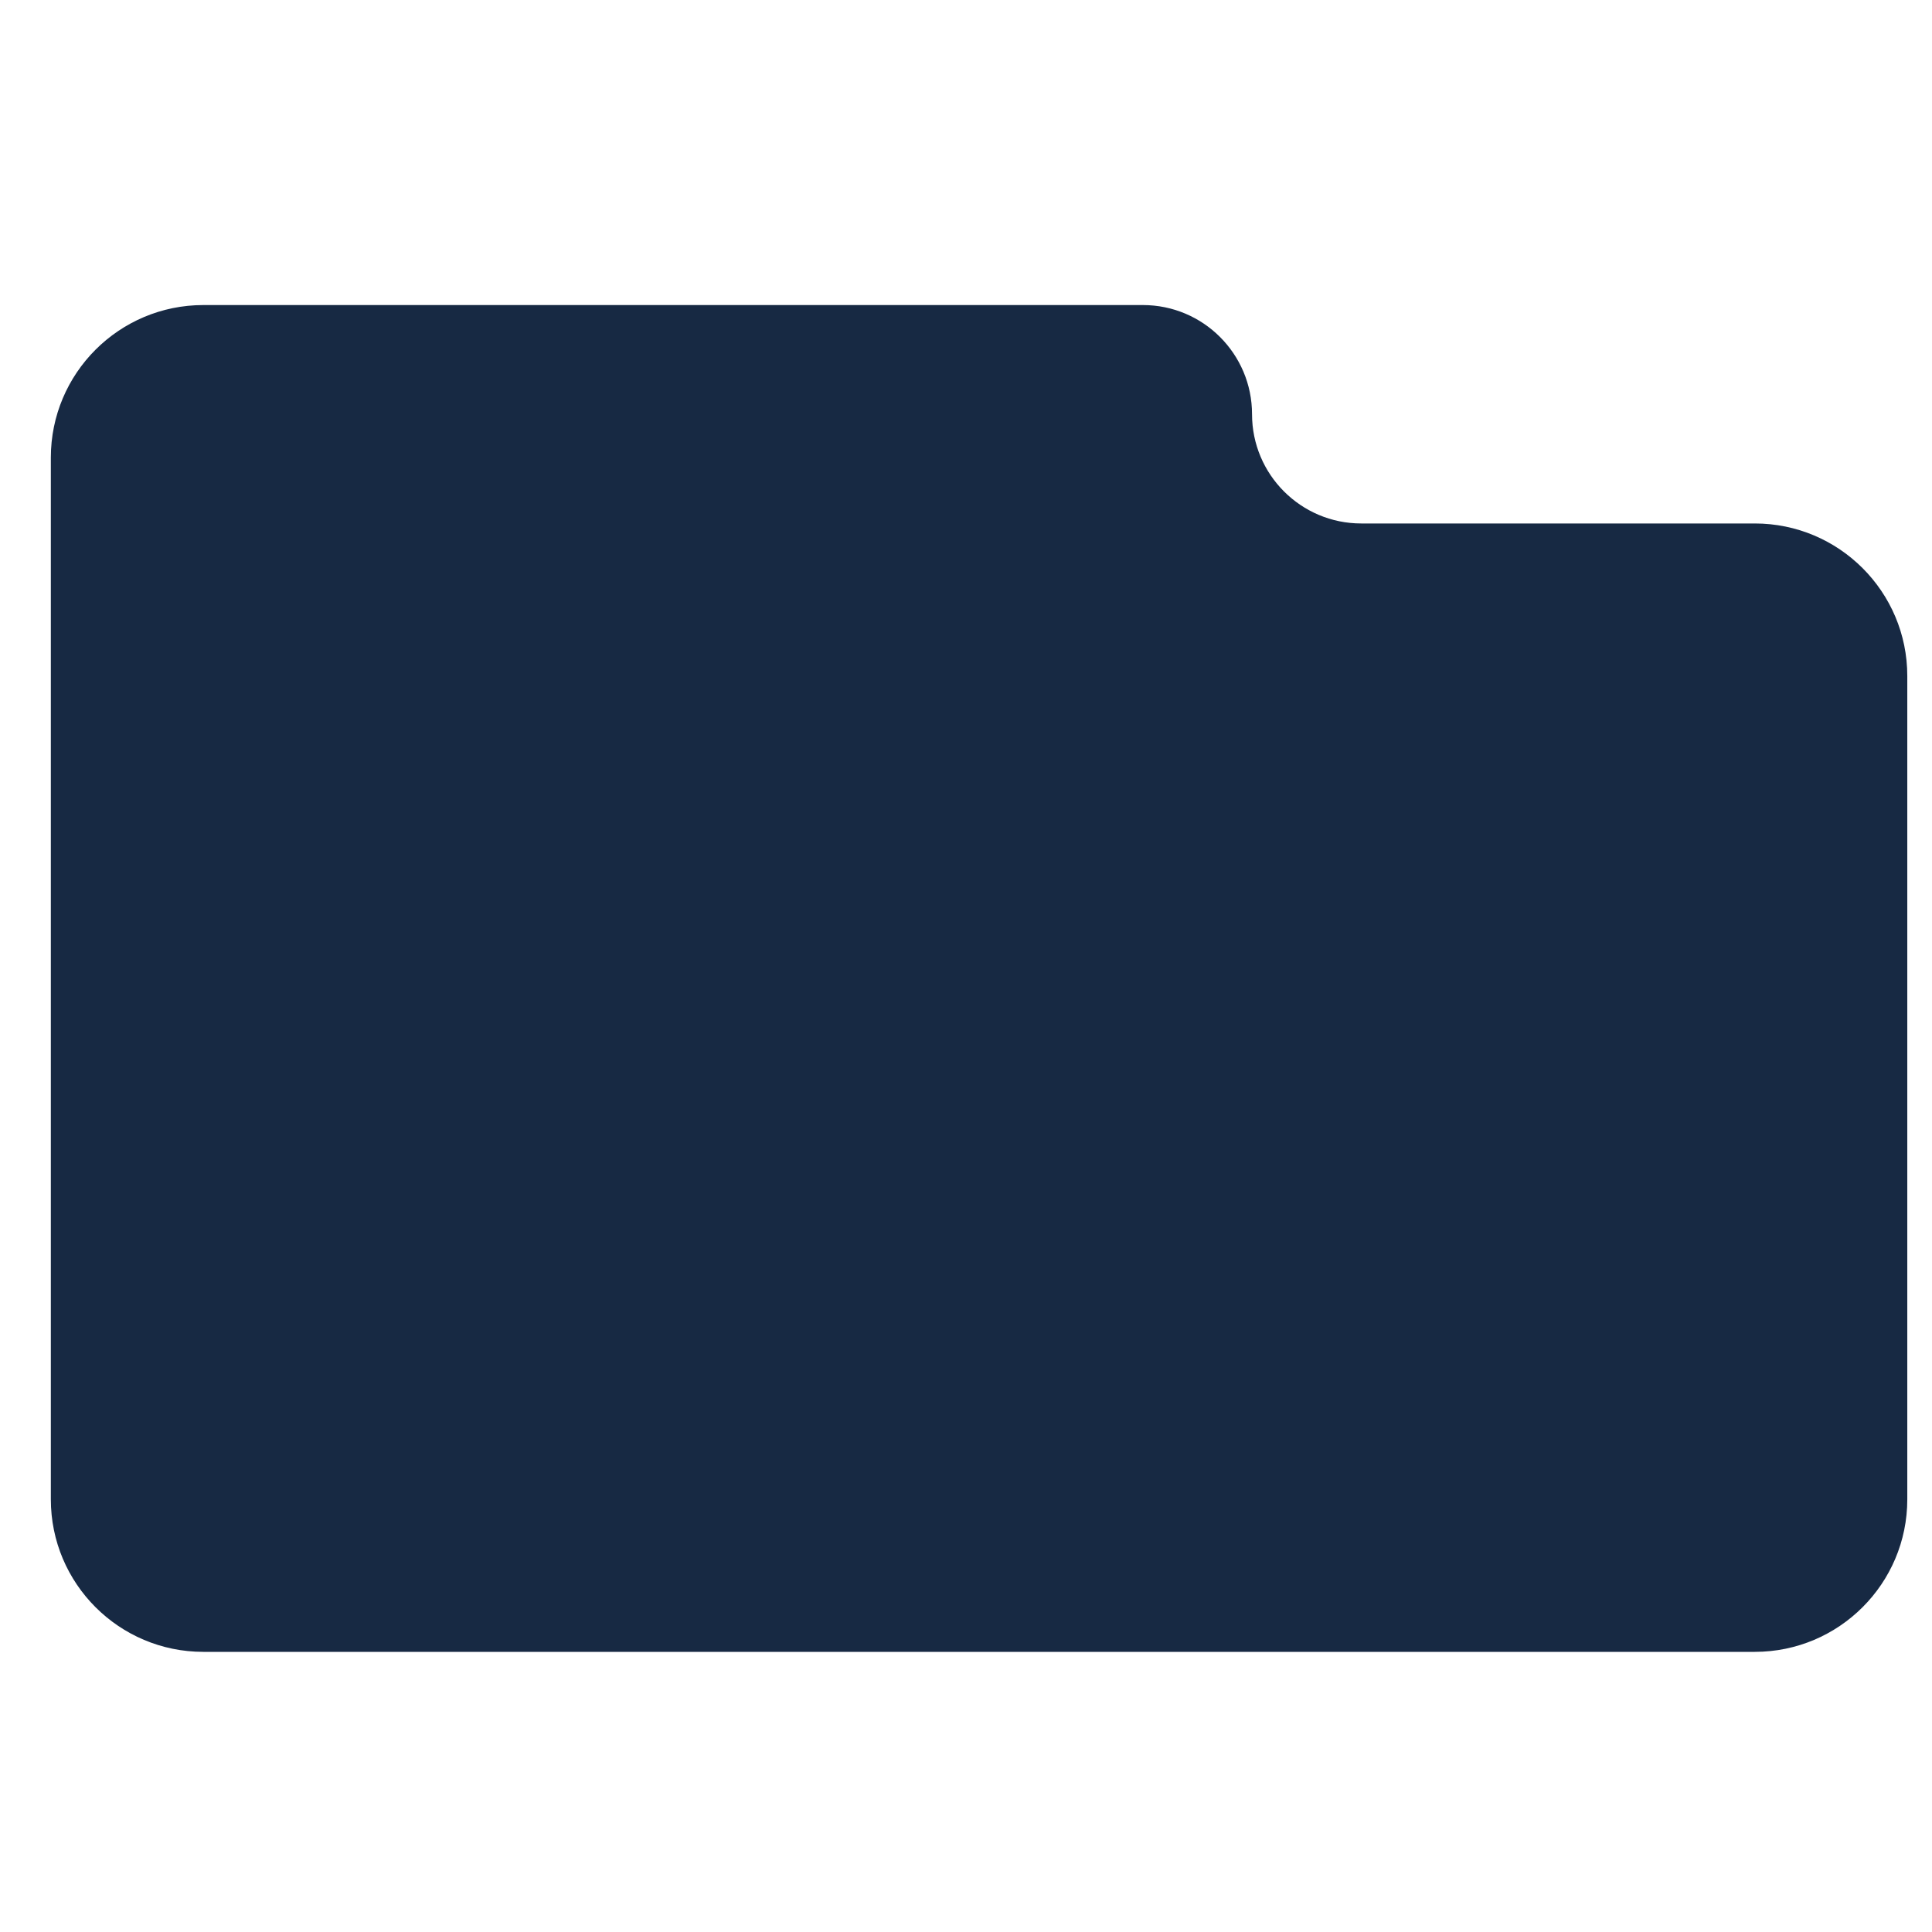
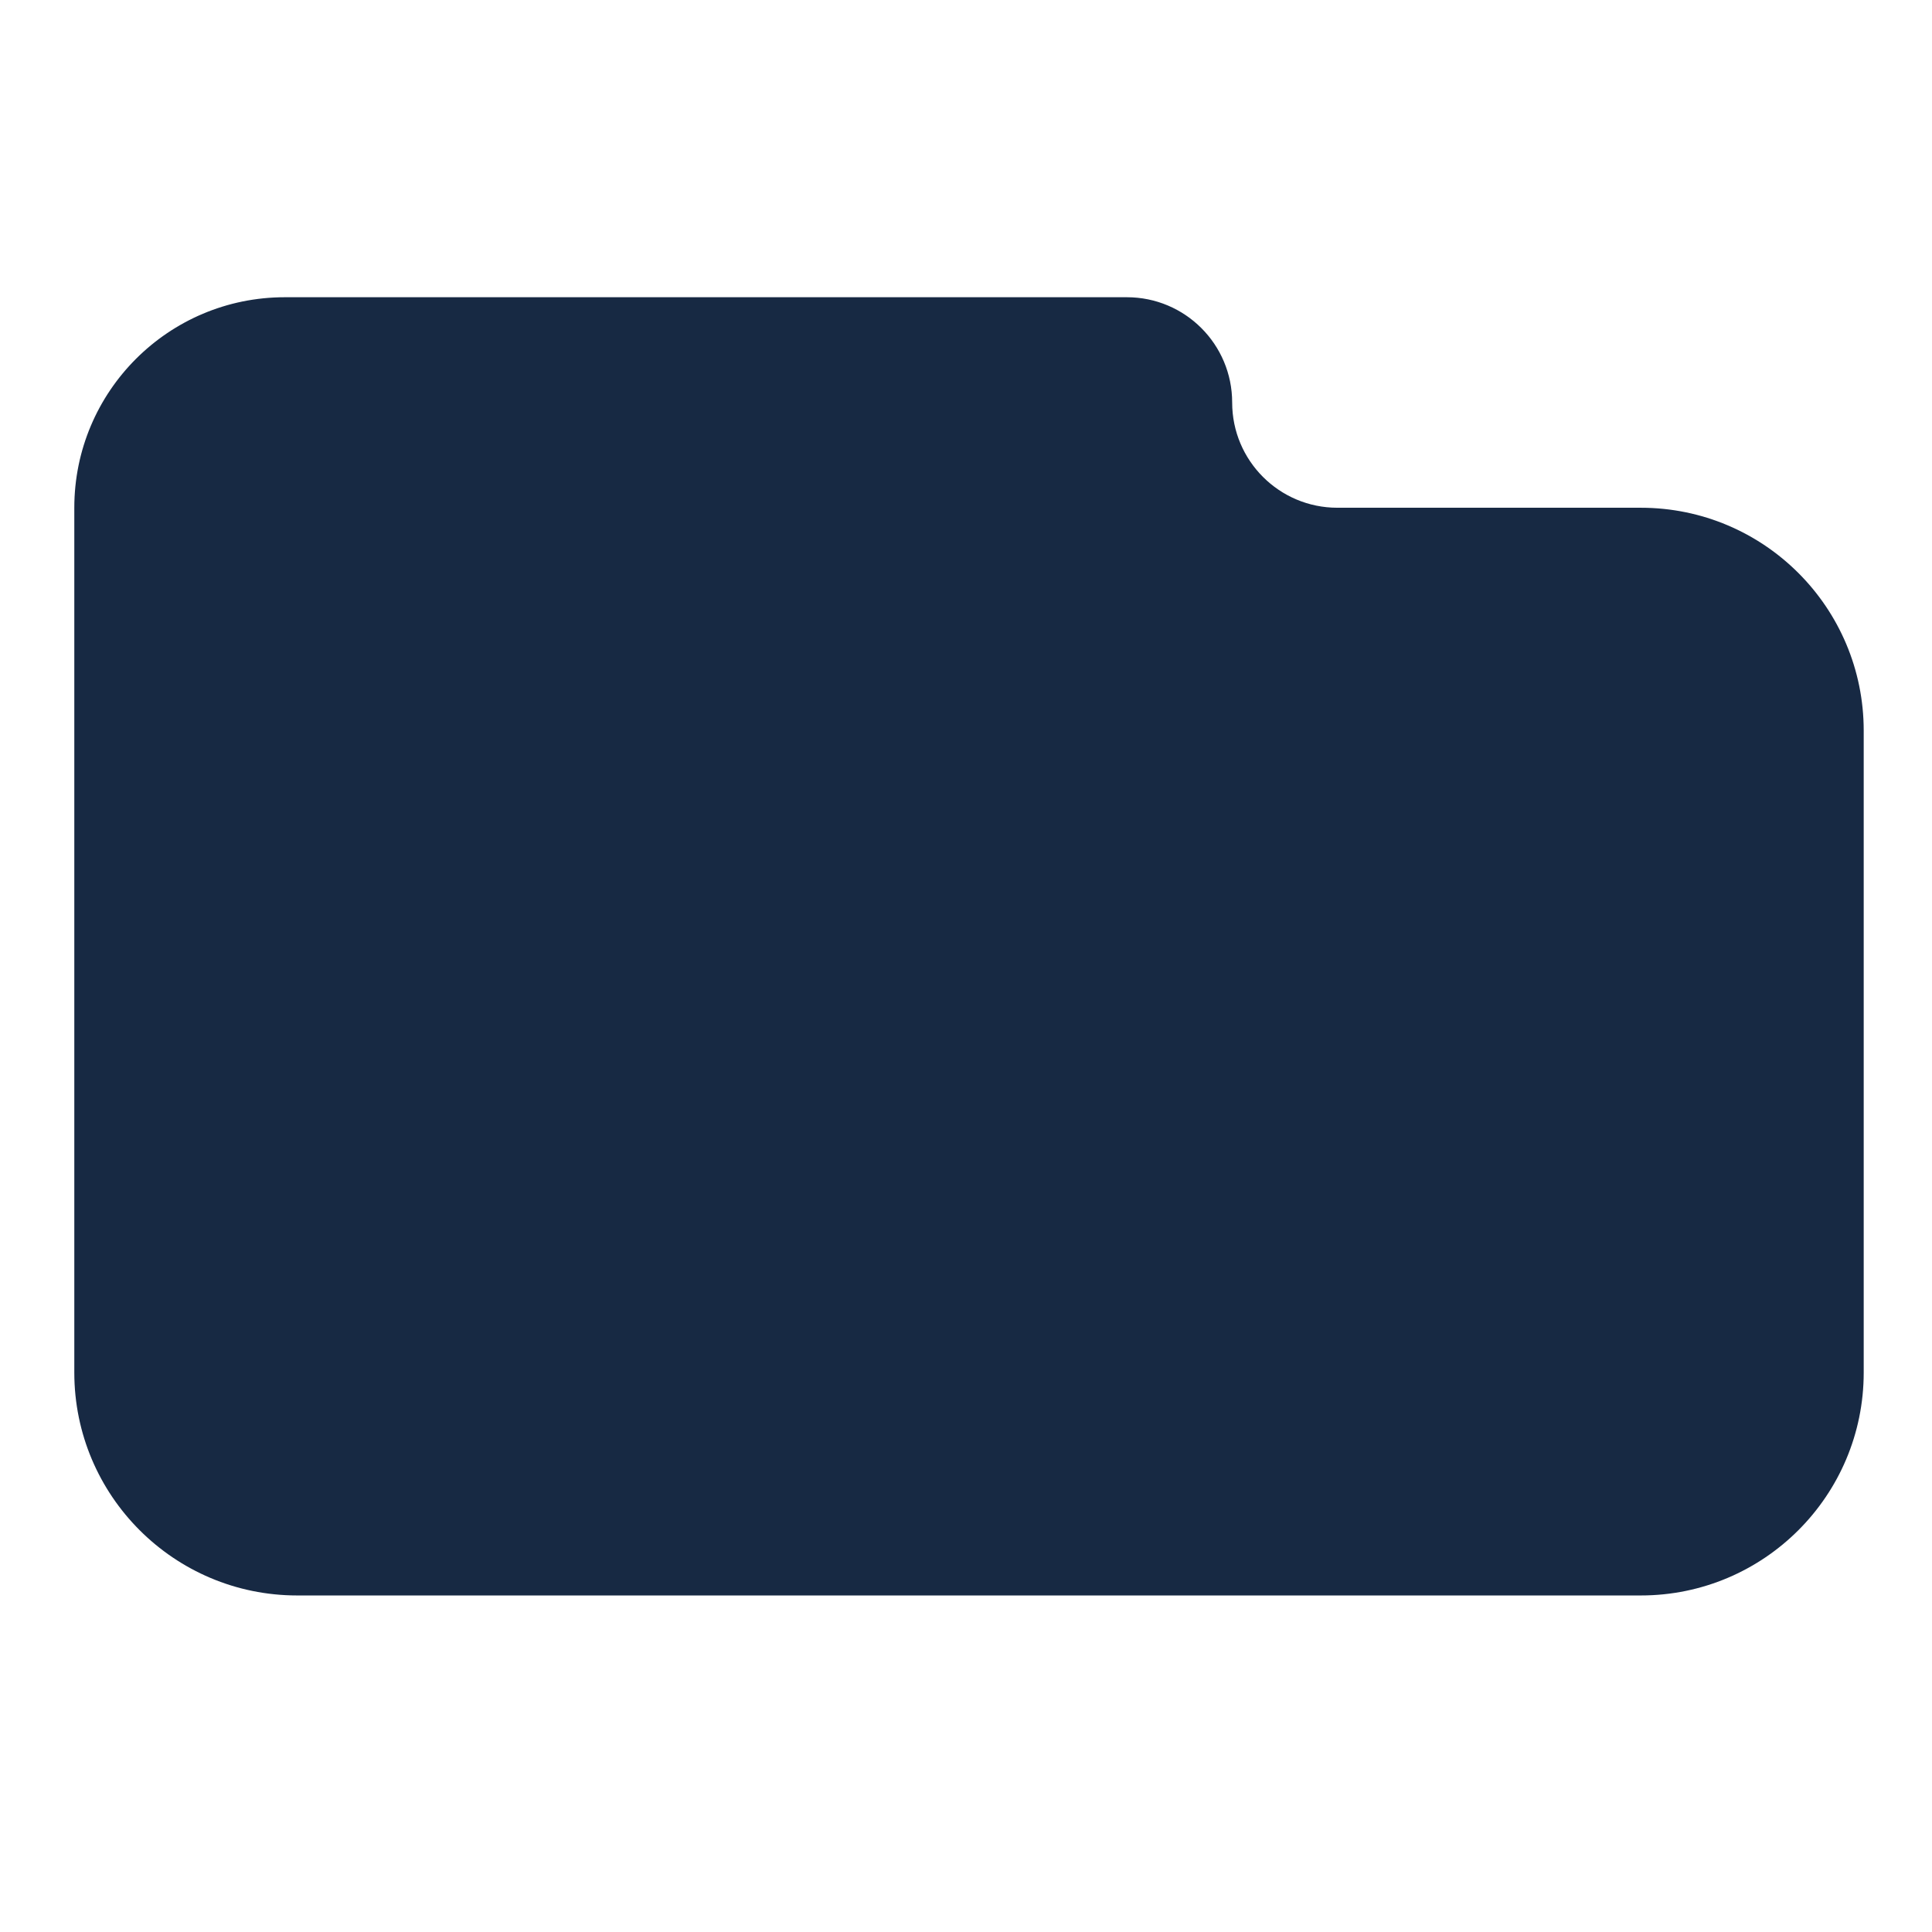
- <svg xmlns="http://www.w3.org/2000/svg" width="38" height="38" viewBox="0 0 38 38" fill="none">
-   <path fill-rule="evenodd" clip-rule="evenodd" d="M22.479 6C23.665 6 24.626 6.962 24.626 8.148V8.148C24.626 9.334 25.588 10.296 26.774 10.296H34.514C36.17 10.296 37.514 11.639 37.514 13.296V29.49C37.514 31.147 36.17 32.49 34.514 32.49H4C2.343 32.49 1 31.147 1 29.49V10.296V9C1 7.343 2.343 6 4 6H22.479Z" fill="#172943" />
+ <svg xmlns="http://www.w3.org/2000/svg" width="26" height="26" viewBox="0 0 26 26" fill="none">
+   <path fill-rule="evenodd" clip-rule="evenodd" d="M15.165 4C15.948 4 16.582 4.634 16.582 5.417V5.417C16.582 6.199 17.216 6.833 17.998 6.833H22.081C23.738 6.833 25.081 8.176 25.081 9.833V18.471C25.081 20.128 23.738 21.471 22.081 21.471H4C2.343 21.471 1 20.127 1 18.471V6.833V6.833C1 5.268 2.268 4 3.833 4H15.165Z" fill="#172943" />
</svg>
